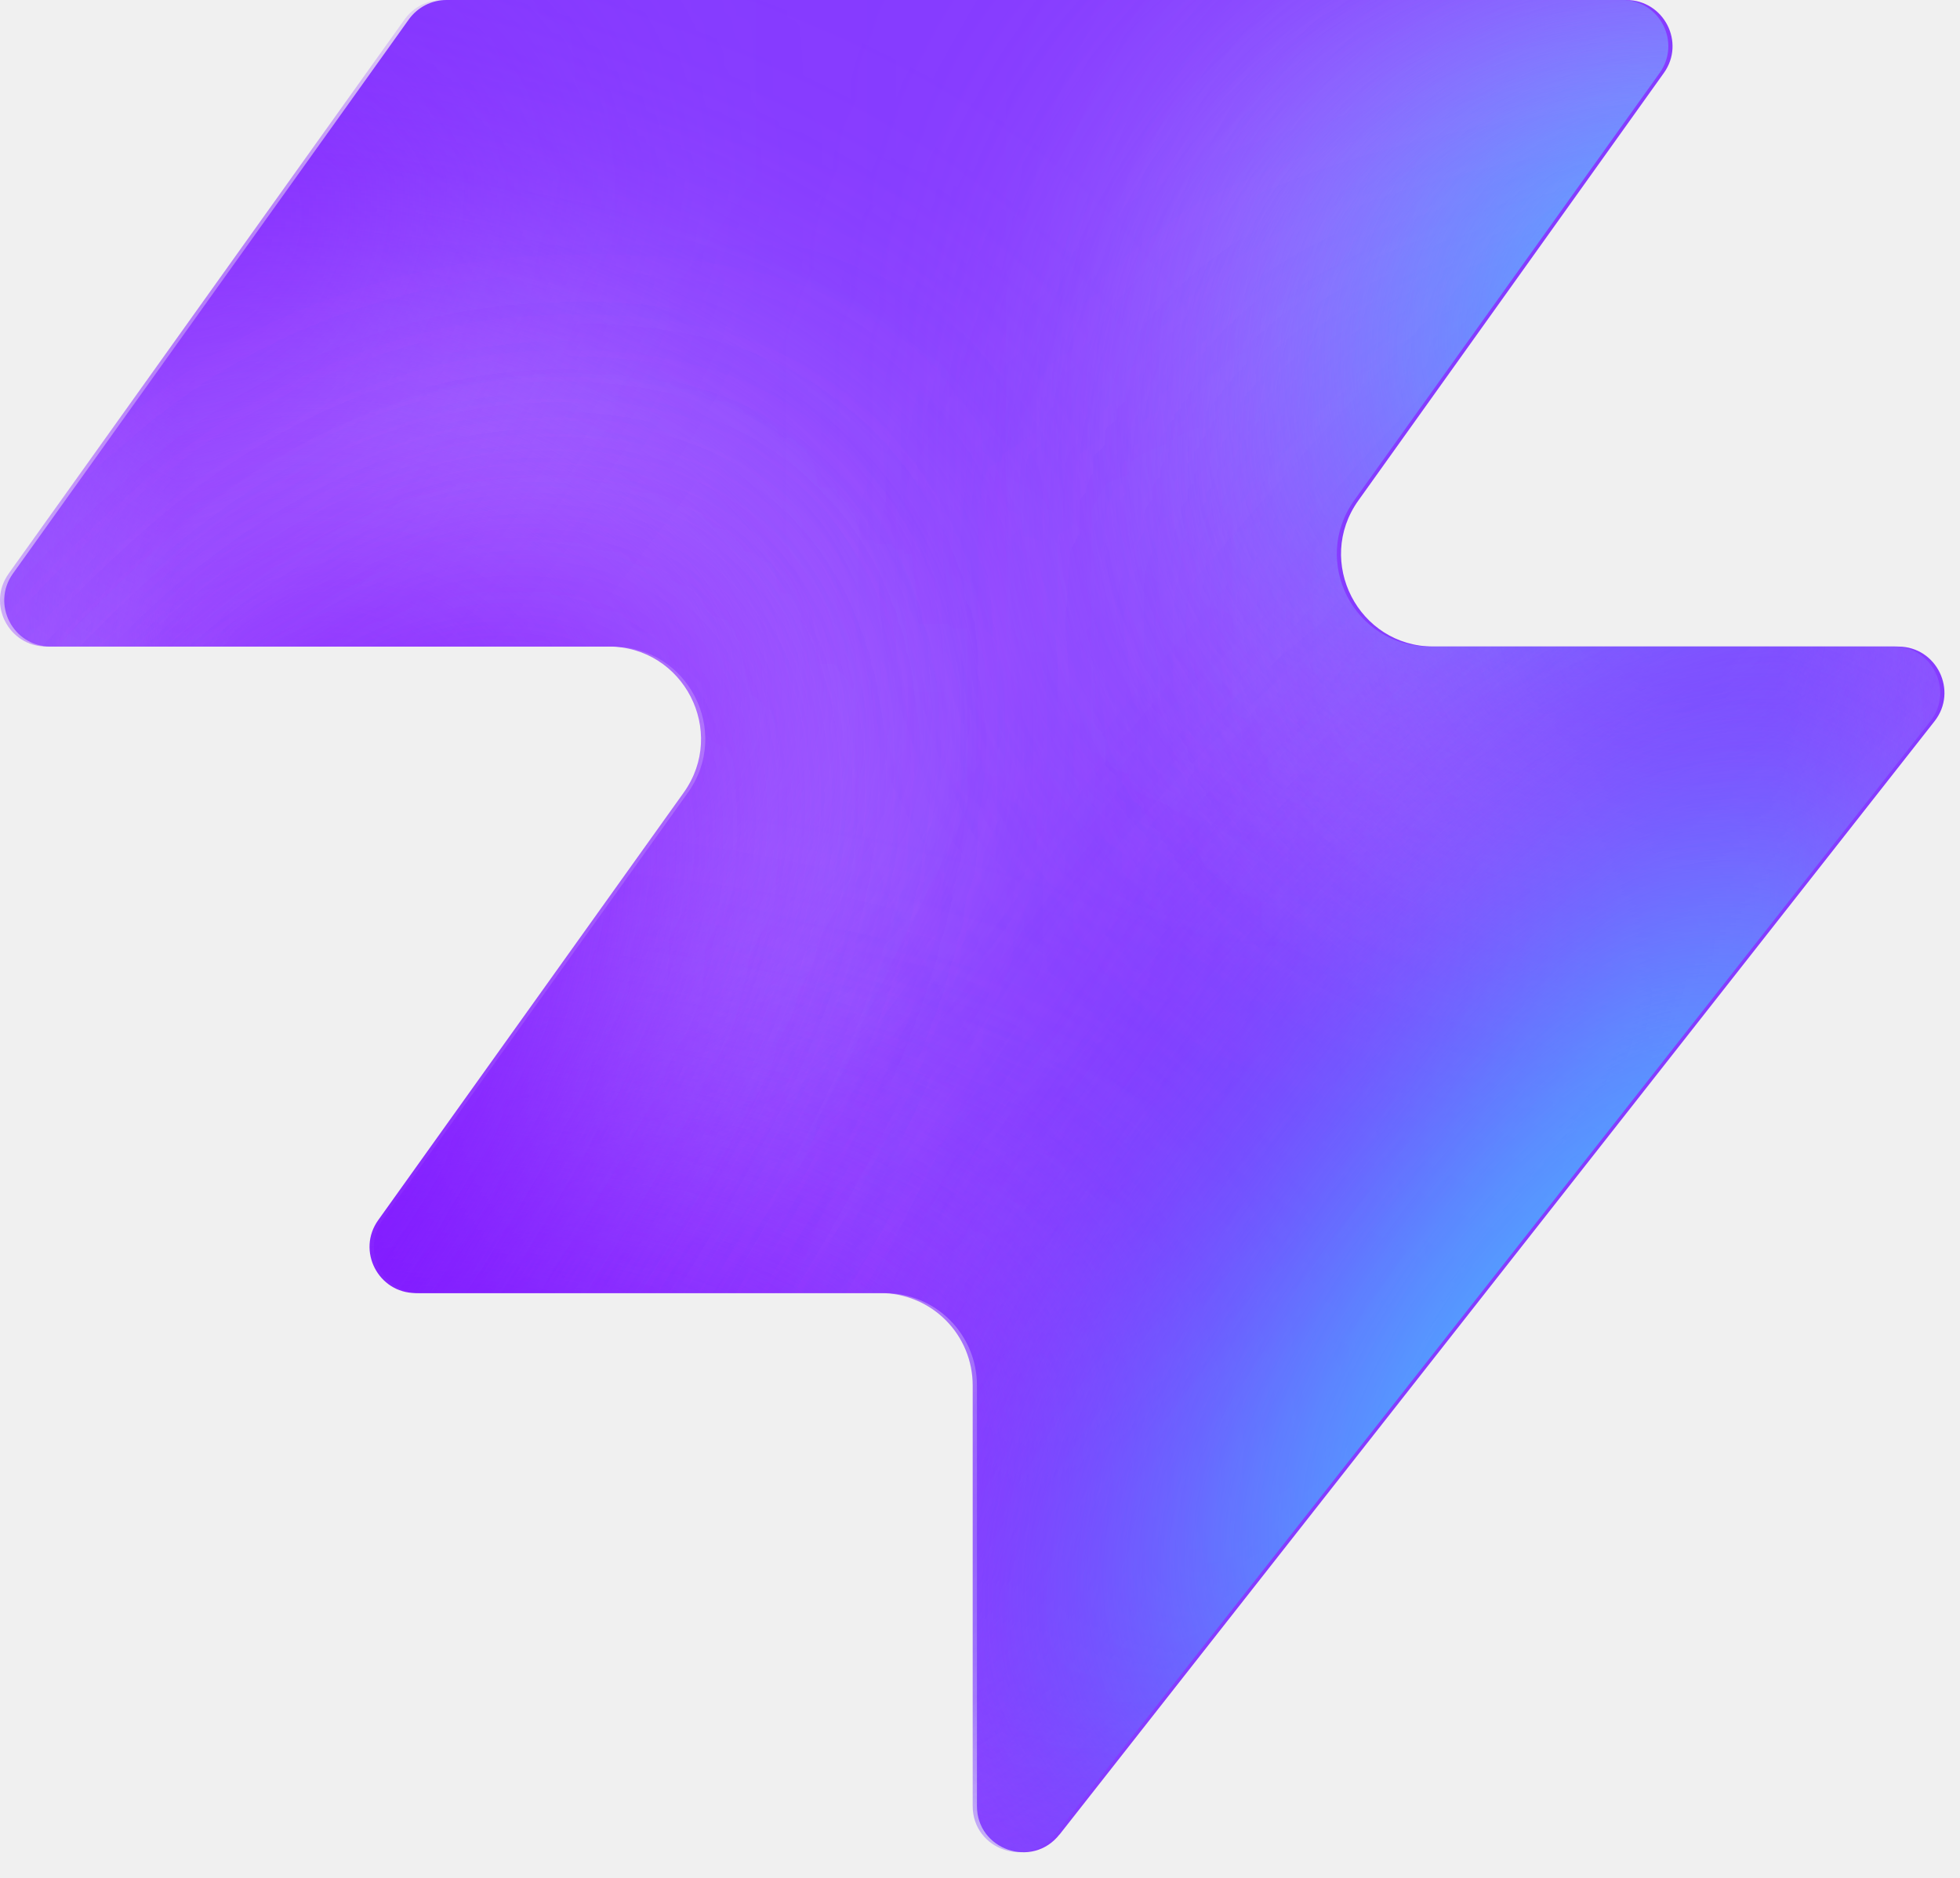
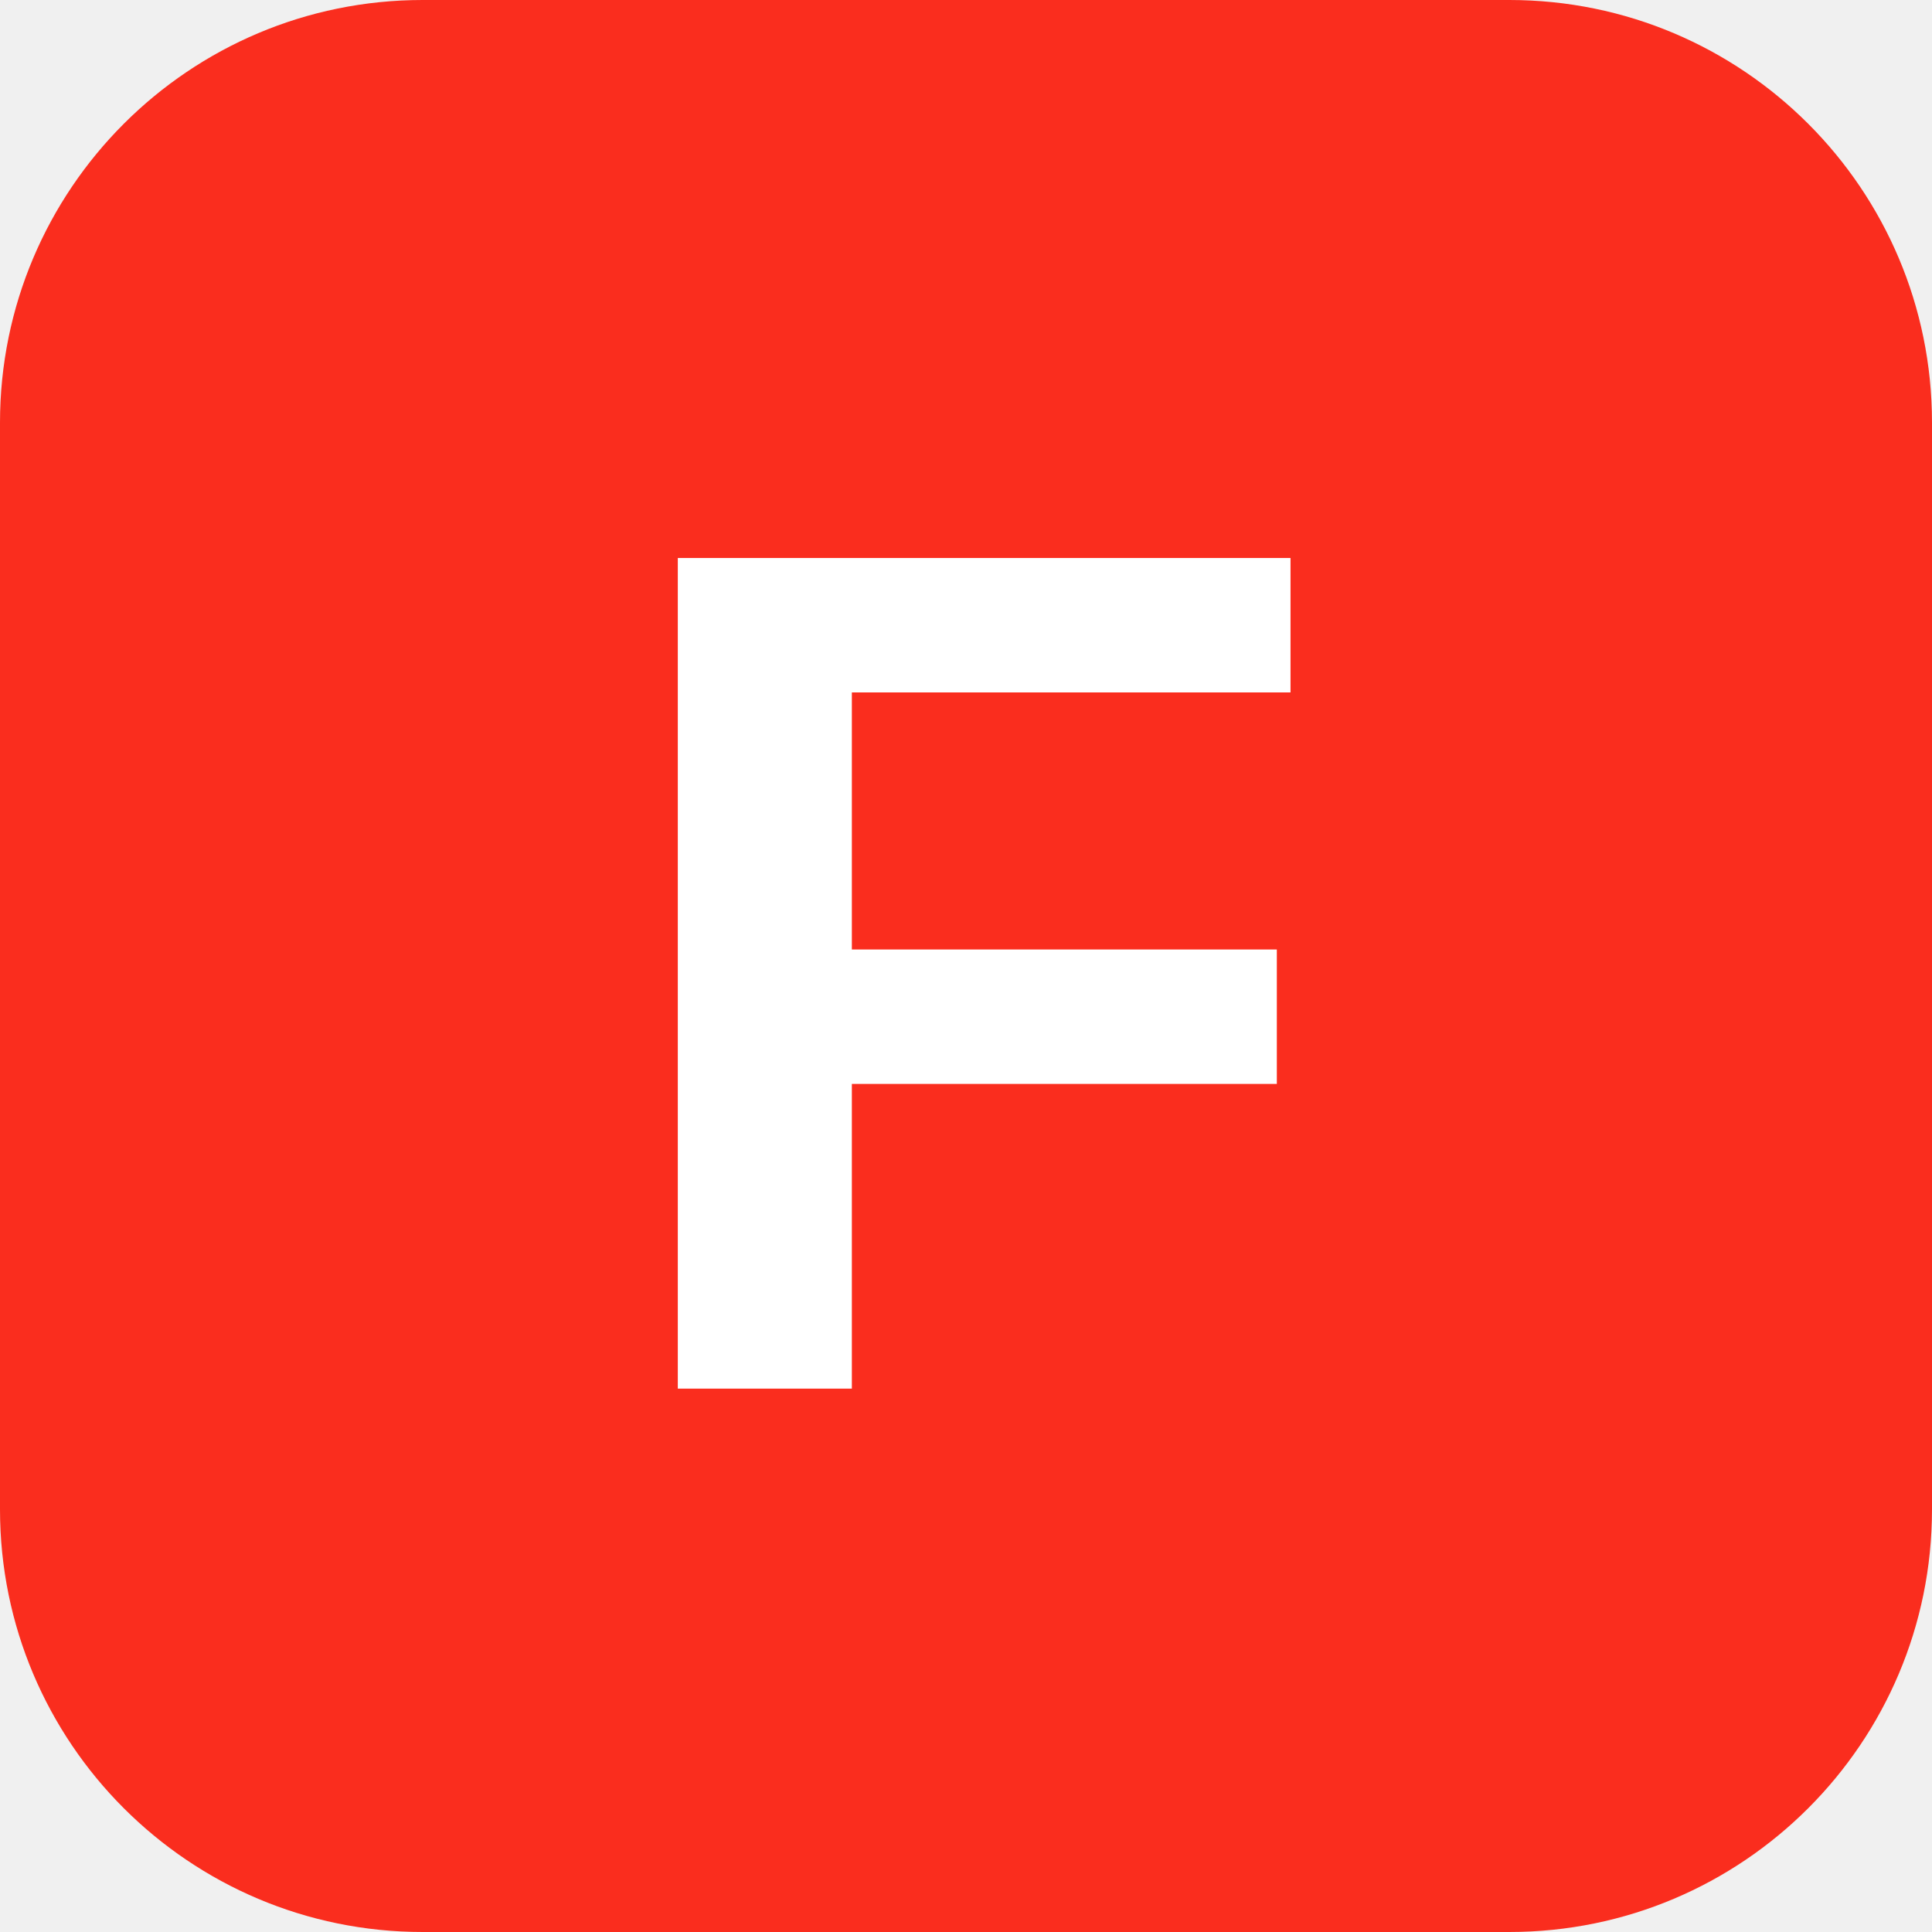
- <svg xmlns="http://www.w3.org/2000/svg" width="48" height="46" fill="none" viewBox="0 0 48 46">
-   <path fill="#863bff" d="M25.946 44.938c-.664.845-2.021.375-2.021-.698V33.937a2.26 2.26 0 0 0-2.262-2.262H10.287c-.92 0-1.456-1.04-.92-1.788l7.48-10.471c1.07-1.497 0-3.578-1.842-3.578H1.237c-.92 0-1.456-1.04-.92-1.788L10.013.474c.214-.297.556-.474.92-.474h28.894c.92 0 1.456 1.04.92 1.788l-7.48 10.471c-1.07 1.498 0 3.579 1.842 3.579h11.377c.943 0 1.473 1.088.89 1.83L25.947 44.94z" style="fill:#863bff;fill:color(display-p3 .525 .23 1);fill-opacity:1" />
-   <mask id="a" width="48" height="46" x="0" y="0" maskUnits="userSpaceOnUse" style="mask-type:alpha">
-     <path fill="#000" d="M25.842 44.938c-.664.844-2.021.375-2.021-.698V33.937a2.26 2.26 0 0 0-2.262-2.262H10.183c-.92 0-1.456-1.04-.92-1.788l7.48-10.471c1.07-1.498 0-3.579-1.842-3.579H1.133c-.92 0-1.456-1.04-.92-1.787L9.91.473c.214-.297.556-.474.92-.474h28.894c.92 0 1.456 1.04.92 1.788l-7.48 10.471c-1.07 1.498 0 3.578 1.842 3.578h11.377c.943 0 1.473 1.088.89 1.832L25.843 44.94z" style="fill:#000;fill-opacity:1" />
-   </mask>
-   <g mask="url(#a)">
-     <g filter="url(#b)">
-       <ellipse cx="5.508" cy="14.704" fill="#ede6ff" rx="5.508" ry="14.704" style="fill:#ede6ff;fill:color(display-p3 .927 .903 1);fill-opacity:1" transform="matrix(.00324 1 1 -.00324 -4.47 31.516)" />
-     </g>
-     <g filter="url(#c)">
-       <ellipse cx="10.399" cy="29.851" fill="#ede6ff" rx="10.399" ry="29.851" style="fill:#ede6ff;fill:color(display-p3 .927 .903 1);fill-opacity:1" transform="matrix(.00324 1 1 -.00324 -39.328 7.883)" />
-     </g>
-     <g filter="url(#d)">
-       <ellipse cx="5.508" cy="30.487" fill="#7e14ff" rx="5.508" ry="30.487" style="fill:#7e14ff;fill:color(display-p3 .492 .077 1);fill-opacity:1" transform="rotate(89.814 -25.913 -14.639)scale(1 -1)" />
-     </g>
-     <g filter="url(#e)">
-       <ellipse cx="5.508" cy="30.599" fill="#7e14ff" rx="5.508" ry="30.599" style="fill:#7e14ff;fill:color(display-p3 .492 .077 1);fill-opacity:1" transform="rotate(89.814 -32.644 -3.334)scale(1 -1)" />
-     </g>
-     <g filter="url(#f)">
-       <ellipse cx="5.508" cy="30.599" fill="#7e14ff" rx="5.508" ry="30.599" style="fill:#7e14ff;fill:color(display-p3 .492 .077 1);fill-opacity:1" transform="matrix(.00324 1 1 -.00324 -34.34 30.47)" />
-     </g>
-     <g filter="url(#g)">
-       <ellipse cx="14.072" cy="22.078" fill="#ede6ff" rx="14.072" ry="22.078" style="fill:#ede6ff;fill:color(display-p3 .927 .903 1);fill-opacity:1" transform="rotate(93.35 24.506 48.493)scale(-1 1)" />
-     </g>
-     <g filter="url(#h)">
-       <ellipse cx="3.47" cy="21.501" fill="#7e14ff" rx="3.47" ry="21.501" style="fill:#7e14ff;fill:color(display-p3 .492 .077 1);fill-opacity:1" transform="rotate(89.009 28.708 47.59)scale(-1 1)" />
-     </g>
-     <g filter="url(#i)">
-       <ellipse cx="3.47" cy="21.501" fill="#7e14ff" rx="3.47" ry="21.501" style="fill:#7e14ff;fill:color(display-p3 .492 .077 1);fill-opacity:1" transform="rotate(89.009 28.708 47.59)scale(-1 1)" />
-     </g>
-     <g filter="url(#j)">
-       <ellipse cx=".387" cy="8.972" fill="#7e14ff" rx="4.407" ry="29.108" style="fill:#7e14ff;fill:color(display-p3 .492 .077 1);fill-opacity:1" transform="rotate(39.51 .387 8.972)" />
-     </g>
-     <g filter="url(#k)">
-       <ellipse cx="47.523" cy="-6.092" fill="#7e14ff" rx="4.407" ry="29.108" style="fill:#7e14ff;fill:color(display-p3 .492 .077 1);fill-opacity:1" transform="rotate(37.892 47.523 -6.092)" />
-     </g>
-     <g filter="url(#l)">
-       <ellipse cx="41.412" cy="6.333" fill="#47bfff" rx="5.971" ry="9.665" style="fill:#47bfff;fill:color(display-p3 .28 .748 1);fill-opacity:1" transform="rotate(37.892 41.412 6.333)" />
-     </g>
-     <g filter="url(#m)">
-       <ellipse cx="-1.879" cy="38.332" fill="#7e14ff" rx="4.407" ry="29.108" style="fill:#7e14ff;fill:color(display-p3 .492 .077 1);fill-opacity:1" transform="rotate(37.892 -1.88 38.332)" />
-     </g>
-     <g filter="url(#n)">
-       <ellipse cx="-1.879" cy="38.332" fill="#7e14ff" rx="4.407" ry="29.108" style="fill:#7e14ff;fill:color(display-p3 .492 .077 1);fill-opacity:1" transform="rotate(37.892 -1.88 38.332)" />
-     </g>
-     <g filter="url(#o)">
-       <ellipse cx="35.651" cy="29.907" fill="#7e14ff" rx="4.407" ry="29.108" style="fill:#7e14ff;fill:color(display-p3 .492 .077 1);fill-opacity:1" transform="rotate(37.892 35.651 29.907)" />
-     </g>
-     <g filter="url(#p)">
-       <ellipse cx="38.418" cy="32.4" fill="#47bfff" rx="5.971" ry="15.297" style="fill:#47bfff;fill:color(display-p3 .28 .748 1);fill-opacity:1" transform="rotate(37.892 38.418 32.4)" />
-     </g>
-   </g>
-   <defs>
-     <filter id="b" width="60.045" height="41.654" x="-19.77" y="16.149" color-interpolation-filters="sRGB" filterUnits="userSpaceOnUse">
-       <feFlood flood-opacity="0" result="BackgroundImageFix" />
-       <feBlend in="SourceGraphic" in2="BackgroundImageFix" result="shape" />
-       <feGaussianBlur result="effect1_foregroundBlur_2002_17158" stdDeviation="7.659" />
-     </filter>
-     <filter id="c" width="90.34" height="51.437" x="-54.613" y="-7.533" color-interpolation-filters="sRGB" filterUnits="userSpaceOnUse">
-       <feFlood flood-opacity="0" result="BackgroundImageFix" />
-       <feBlend in="SourceGraphic" in2="BackgroundImageFix" result="shape" />
-       <feGaussianBlur result="effect1_foregroundBlur_2002_17158" stdDeviation="7.659" />
-     </filter>
-     <filter id="d" width="79.355" height="29.4" x="-49.64" y="2.03" color-interpolation-filters="sRGB" filterUnits="userSpaceOnUse">
-       <feFlood flood-opacity="0" result="BackgroundImageFix" />
-       <feBlend in="SourceGraphic" in2="BackgroundImageFix" result="shape" />
-       <feGaussianBlur result="effect1_foregroundBlur_2002_17158" stdDeviation="4.596" />
-     </filter>
-     <filter id="e" width="79.579" height="29.4" x="-45.045" y="20.029" color-interpolation-filters="sRGB" filterUnits="userSpaceOnUse">
-       <feFlood flood-opacity="0" result="BackgroundImageFix" />
-       <feBlend in="SourceGraphic" in2="BackgroundImageFix" result="shape" />
-       <feGaussianBlur result="effect1_foregroundBlur_2002_17158" stdDeviation="4.596" />
-     </filter>
-     <filter id="f" width="79.579" height="29.4" x="-43.513" y="21.178" color-interpolation-filters="sRGB" filterUnits="userSpaceOnUse">
-       <feFlood flood-opacity="0" result="BackgroundImageFix" />
-       <feBlend in="SourceGraphic" in2="BackgroundImageFix" result="shape" />
-       <feGaussianBlur result="effect1_foregroundBlur_2002_17158" stdDeviation="4.596" />
-     </filter>
-     <filter id="g" width="74.749" height="58.852" x="15.756" y="-17.901" color-interpolation-filters="sRGB" filterUnits="userSpaceOnUse">
-       <feFlood flood-opacity="0" result="BackgroundImageFix" />
-       <feBlend in="SourceGraphic" in2="BackgroundImageFix" result="shape" />
-       <feGaussianBlur result="effect1_foregroundBlur_2002_17158" stdDeviation="7.659" />
-     </filter>
-     <filter id="h" width="61.377" height="25.362" x="23.548" y="2.284" color-interpolation-filters="sRGB" filterUnits="userSpaceOnUse">
-       <feFlood flood-opacity="0" result="BackgroundImageFix" />
-       <feBlend in="SourceGraphic" in2="BackgroundImageFix" result="shape" />
-       <feGaussianBlur result="effect1_foregroundBlur_2002_17158" stdDeviation="4.596" />
-     </filter>
-     <filter id="i" width="61.377" height="25.362" x="23.548" y="2.284" color-interpolation-filters="sRGB" filterUnits="userSpaceOnUse">
-       <feFlood flood-opacity="0" result="BackgroundImageFix" />
-       <feBlend in="SourceGraphic" in2="BackgroundImageFix" result="shape" />
-       <feGaussianBlur result="effect1_foregroundBlur_2002_17158" stdDeviation="4.596" />
-     </filter>
-     <filter id="j" width="56.045" height="63.649" x="-27.636" y="-22.853" color-interpolation-filters="sRGB" filterUnits="userSpaceOnUse">
-       <feFlood flood-opacity="0" result="BackgroundImageFix" />
-       <feBlend in="SourceGraphic" in2="BackgroundImageFix" result="shape" />
-       <feGaussianBlur result="effect1_foregroundBlur_2002_17158" stdDeviation="4.596" />
-     </filter>
-     <filter id="k" width="54.814" height="64.646" x="20.116" y="-38.415" color-interpolation-filters="sRGB" filterUnits="userSpaceOnUse">
-       <feFlood flood-opacity="0" result="BackgroundImageFix" />
-       <feBlend in="SourceGraphic" in2="BackgroundImageFix" result="shape" />
-       <feGaussianBlur result="effect1_foregroundBlur_2002_17158" stdDeviation="4.596" />
-     </filter>
-     <filter id="l" width="33.541" height="35.313" x="24.641" y="-11.323" color-interpolation-filters="sRGB" filterUnits="userSpaceOnUse">
-       <feFlood flood-opacity="0" result="BackgroundImageFix" />
-       <feBlend in="SourceGraphic" in2="BackgroundImageFix" result="shape" />
-       <feGaussianBlur result="effect1_foregroundBlur_2002_17158" stdDeviation="4.596" />
-     </filter>
-     <filter id="m" width="54.814" height="64.646" x="-29.286" y="6.009" color-interpolation-filters="sRGB" filterUnits="userSpaceOnUse">
-       <feFlood flood-opacity="0" result="BackgroundImageFix" />
-       <feBlend in="SourceGraphic" in2="BackgroundImageFix" result="shape" />
-       <feGaussianBlur result="effect1_foregroundBlur_2002_17158" stdDeviation="4.596" />
-     </filter>
-     <filter id="n" width="54.814" height="64.646" x="-29.286" y="6.009" color-interpolation-filters="sRGB" filterUnits="userSpaceOnUse">
-       <feFlood flood-opacity="0" result="BackgroundImageFix" />
-       <feBlend in="SourceGraphic" in2="BackgroundImageFix" result="shape" />
-       <feGaussianBlur result="effect1_foregroundBlur_2002_17158" stdDeviation="4.596" />
-     </filter>
-     <filter id="o" width="54.814" height="64.646" x="8.244" y="-2.416" color-interpolation-filters="sRGB" filterUnits="userSpaceOnUse">
-       <feFlood flood-opacity="0" result="BackgroundImageFix" />
-       <feBlend in="SourceGraphic" in2="BackgroundImageFix" result="shape" />
-       <feGaussianBlur result="effect1_foregroundBlur_2002_17158" stdDeviation="4.596" />
-     </filter>
-     <filter id="p" width="39.409" height="43.623" x="18.713" y="10.588" color-interpolation-filters="sRGB" filterUnits="userSpaceOnUse">
-       <feFlood flood-opacity="0" result="BackgroundImageFix" />
-       <feBlend in="SourceGraphic" in2="BackgroundImageFix" result="shape" />
-       <feGaussianBlur result="effect1_foregroundBlur_2002_17158" stdDeviation="4.596" />
-     </filter>
-   </defs>
+ <svg xmlns="http://www.w3.org/2000/svg" viewBox="0 0 64 64">
+   <rect width="64" height="64" rx="14" fill="#fa2d1e" />
+   <text x="32" y="46" text-anchor="middle" font-family="Arial Black, Arial, sans-serif" font-weight="900" font-size="40" fill="#fff">F</text>
</svg>
